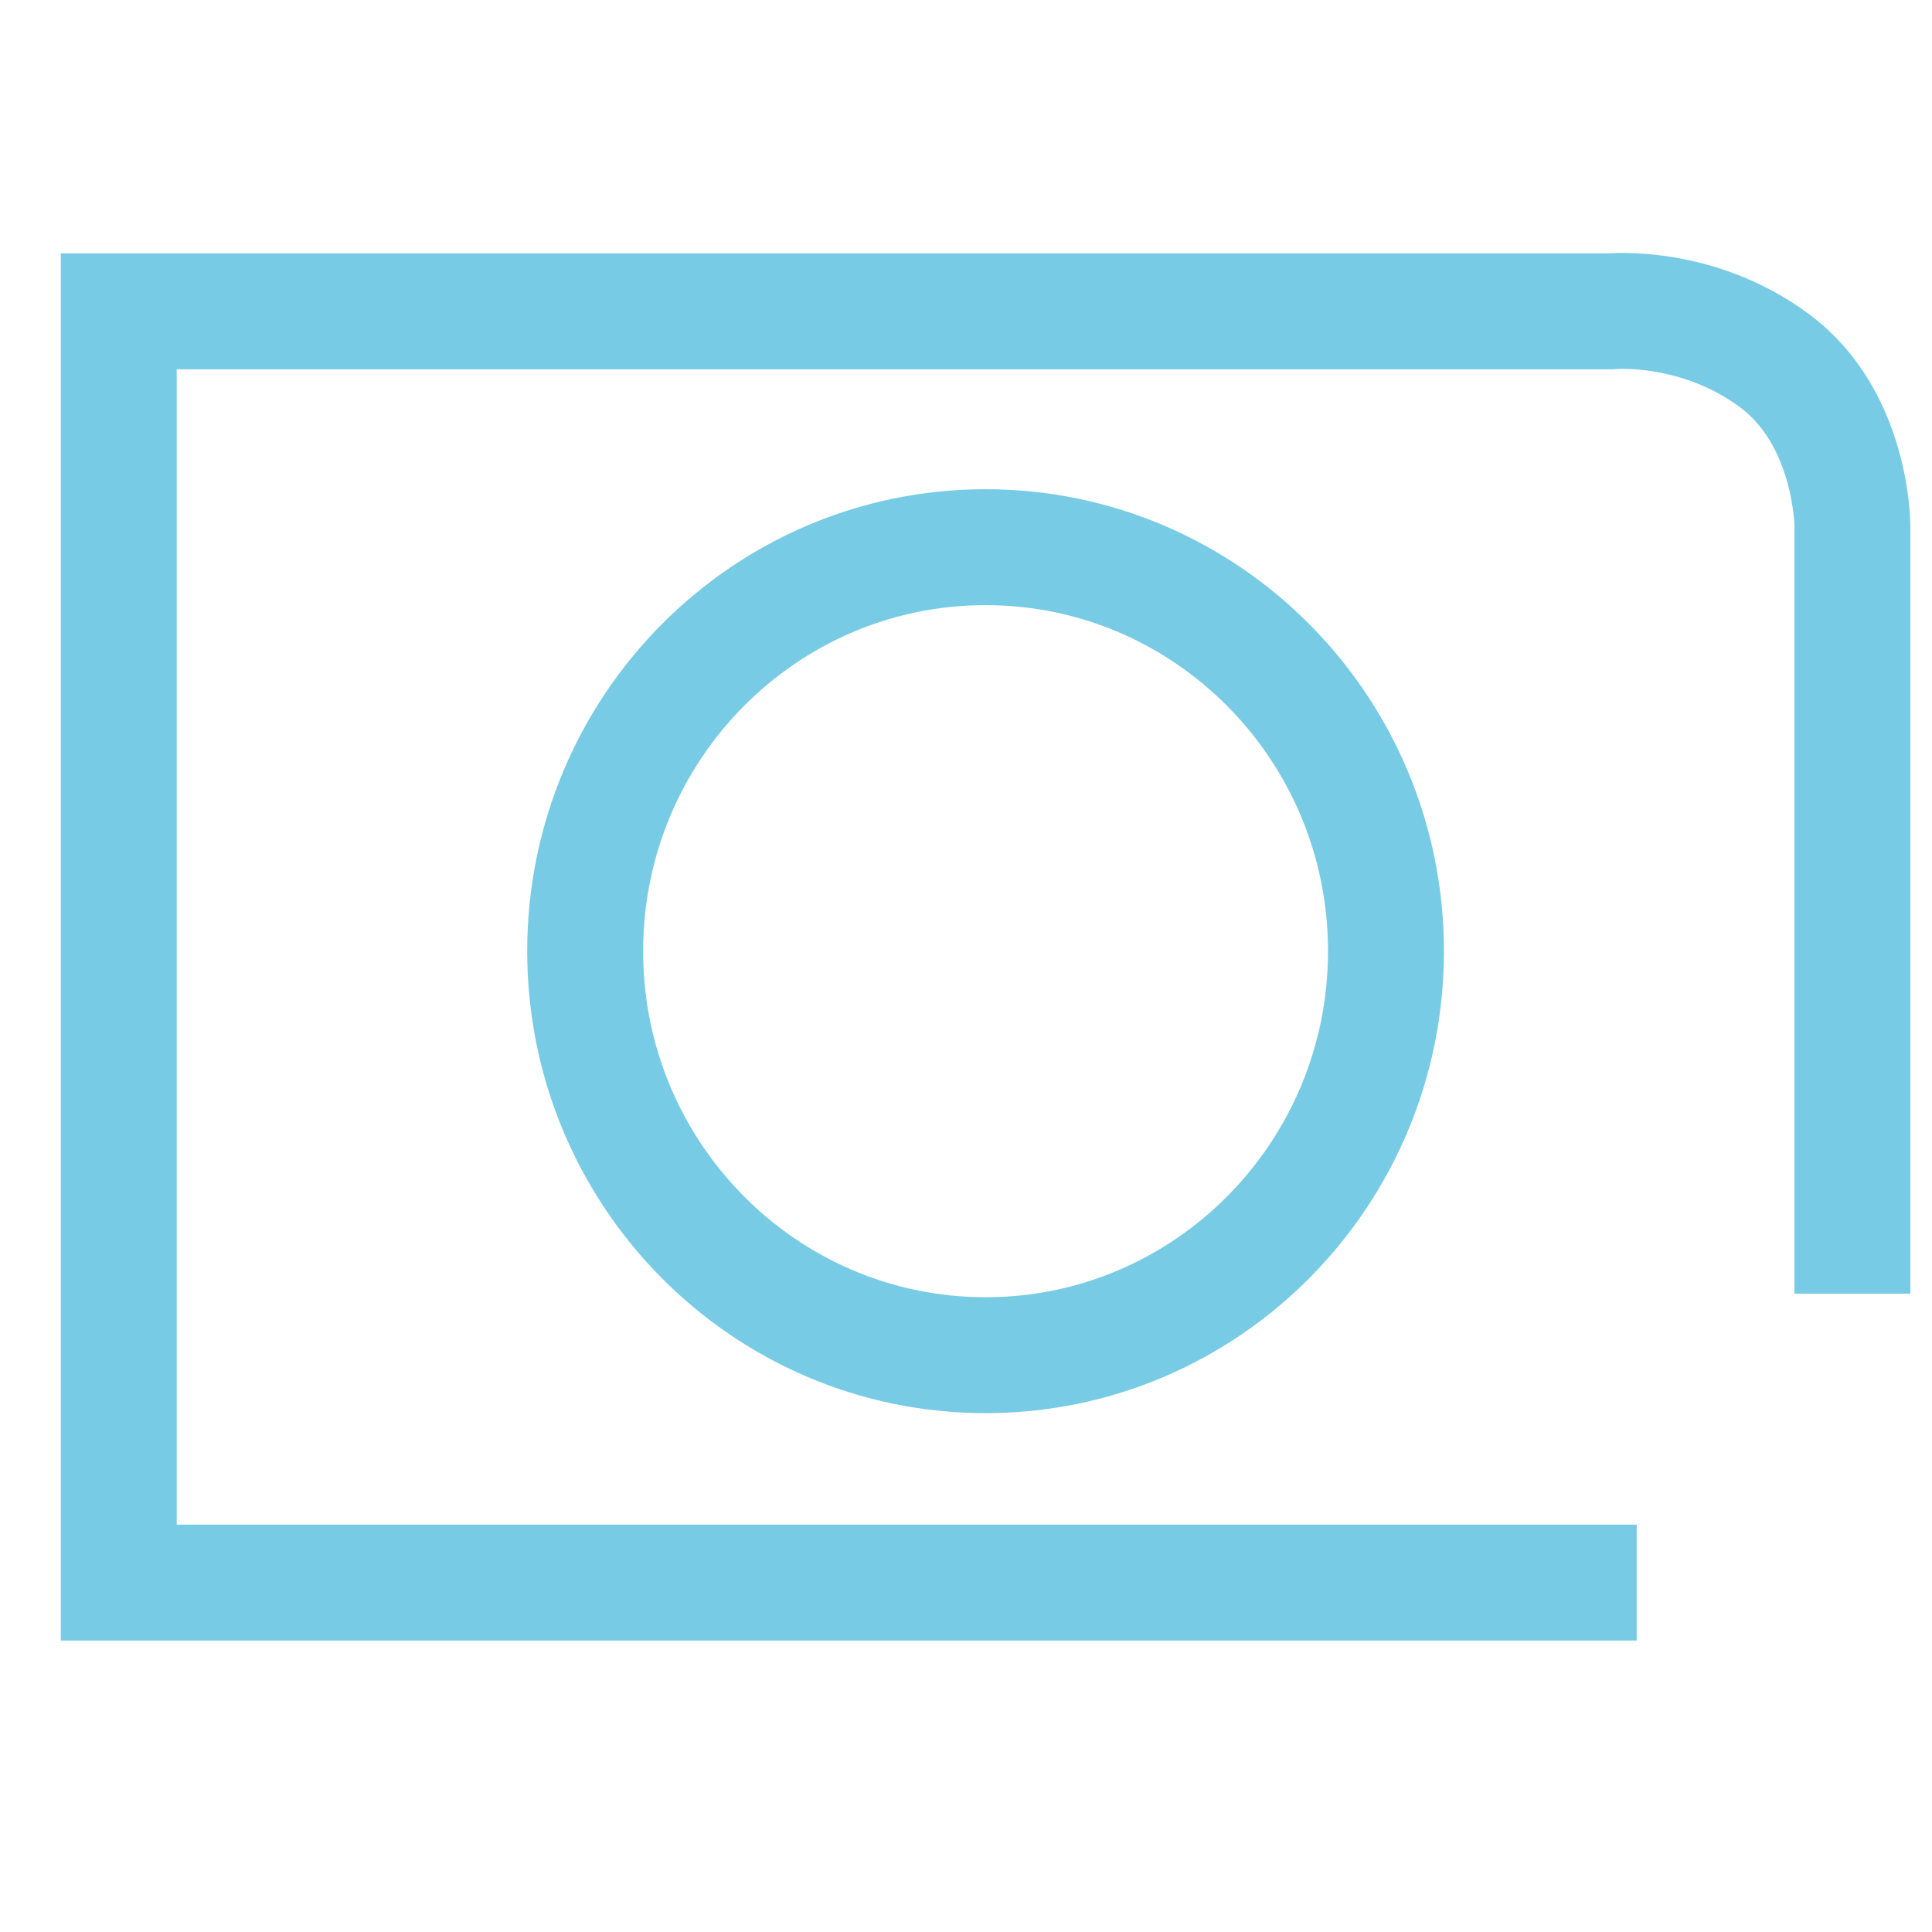
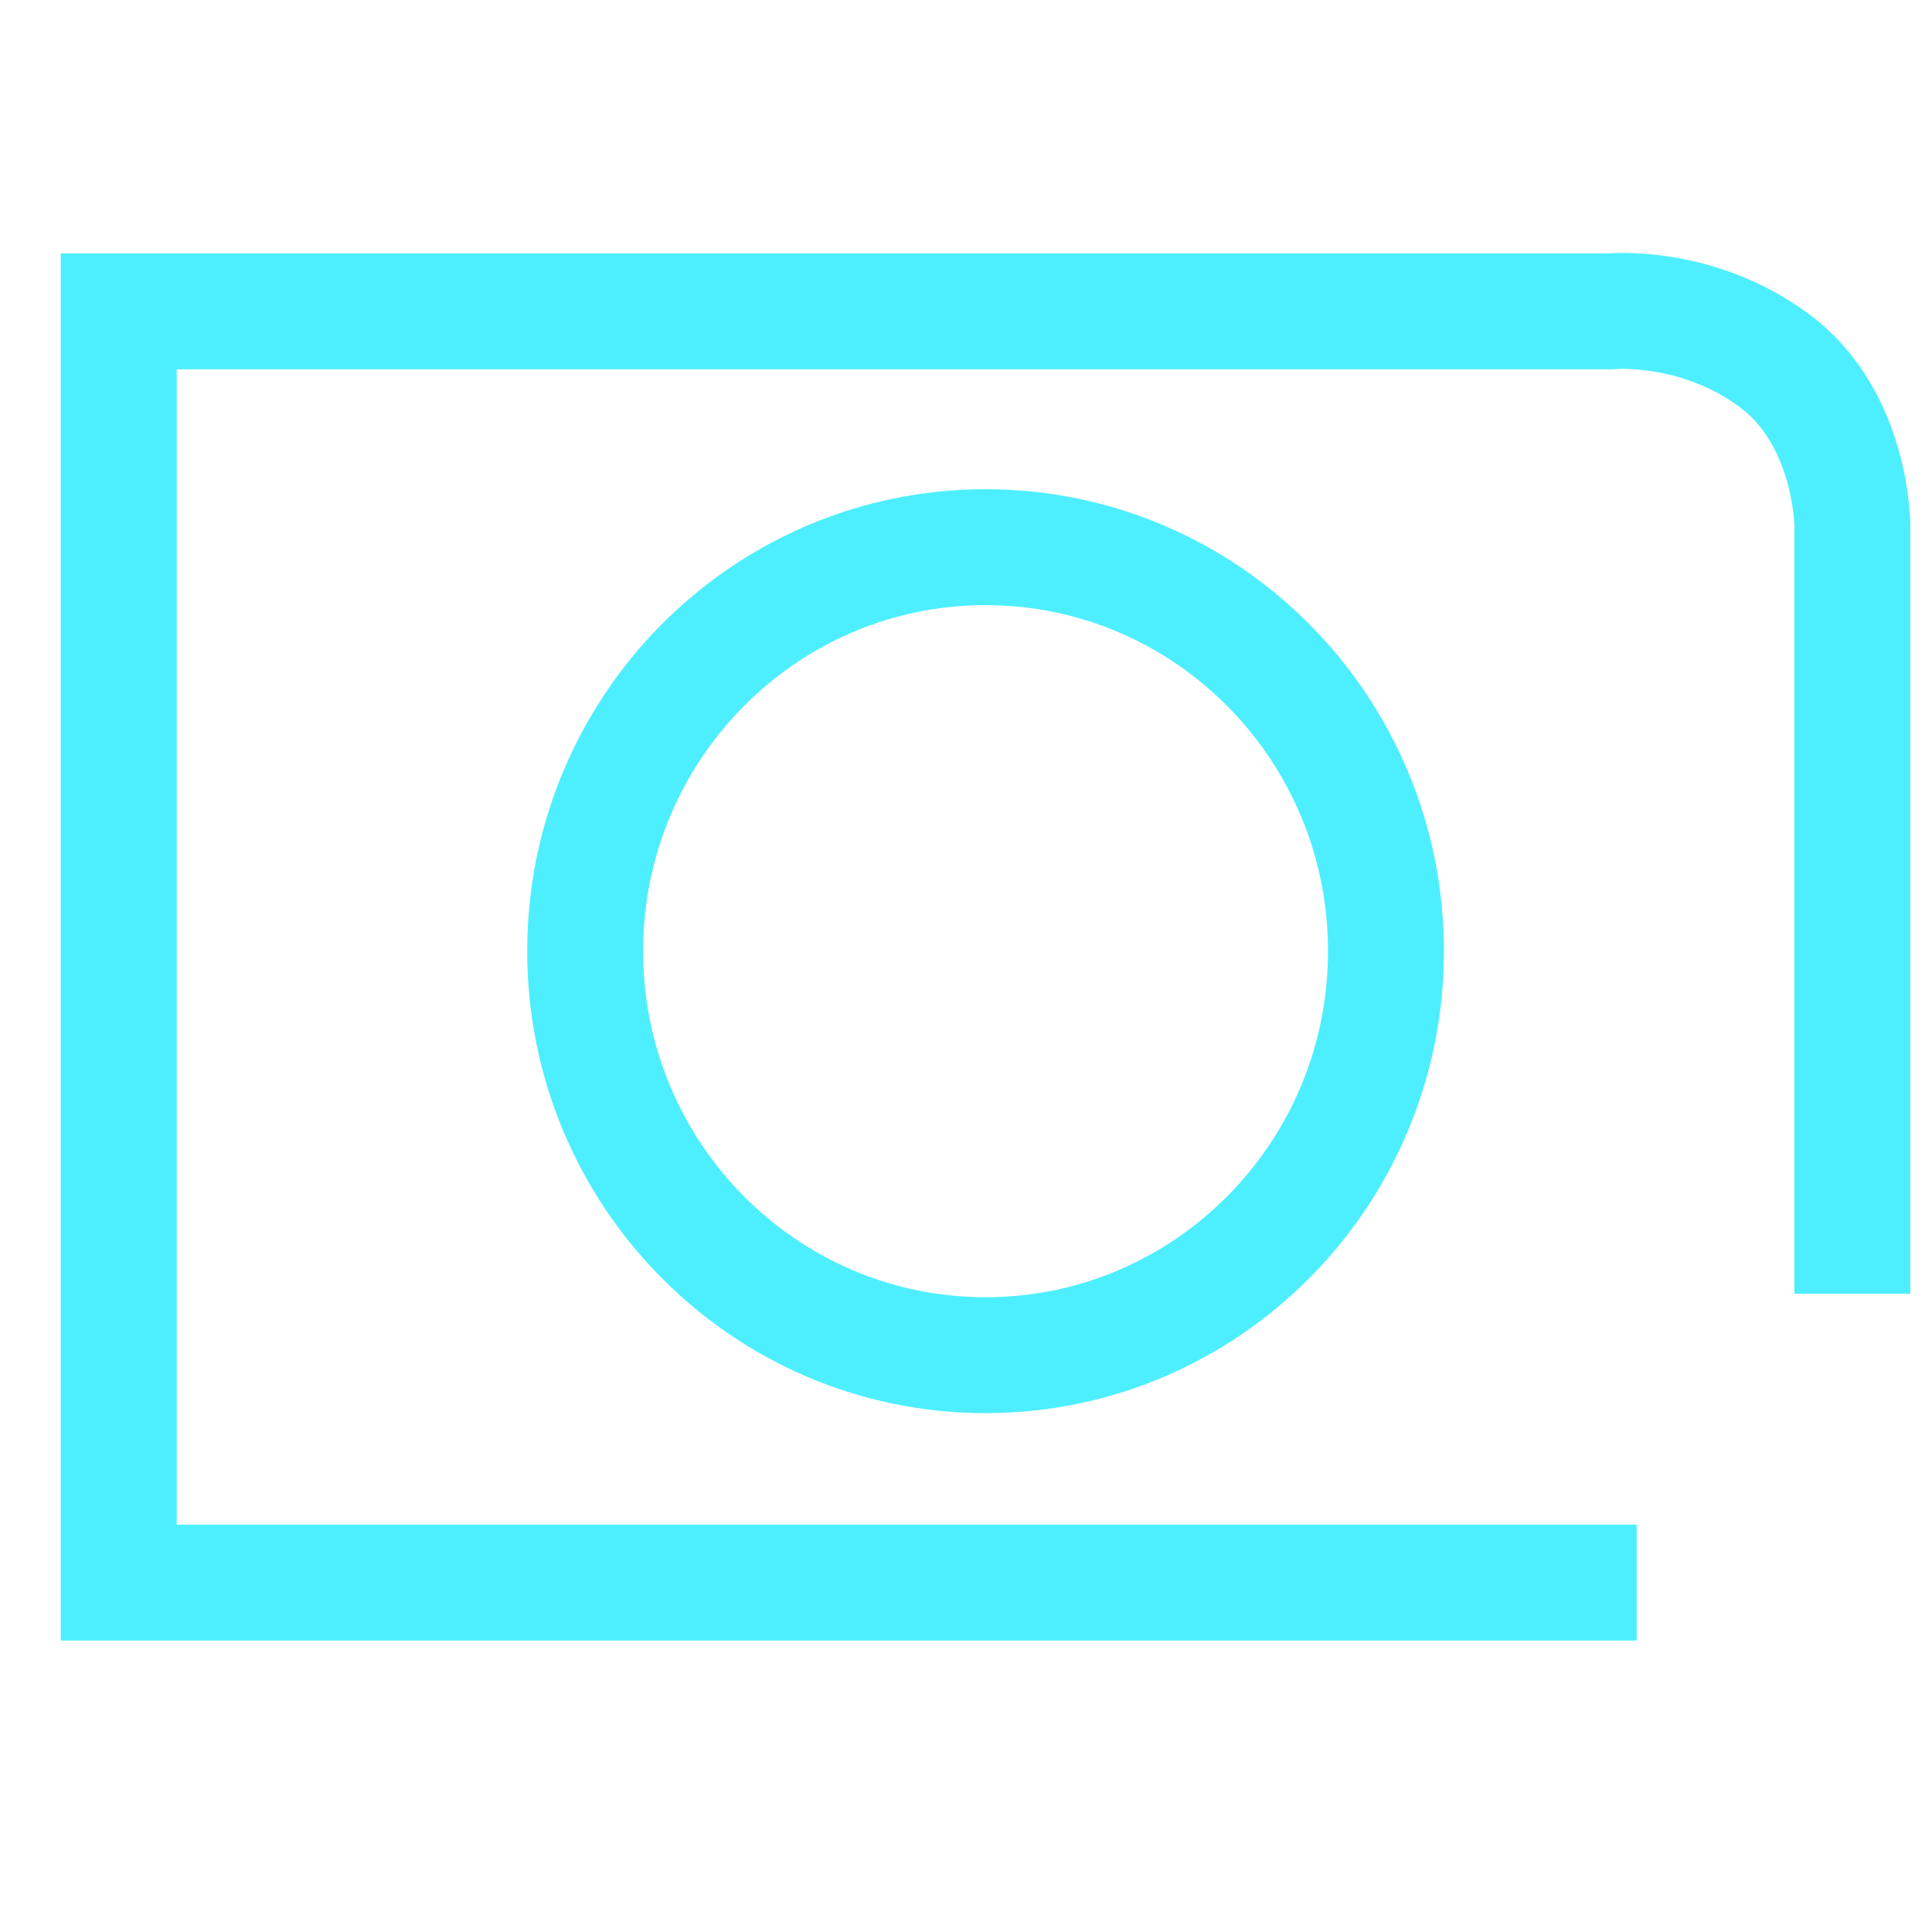
<svg xmlns="http://www.w3.org/2000/svg" version="1.1" id="Ebene_1" x="0px" y="0px" width="50px" height="50px" viewBox="0 0 50 50" enable-background="new 0 0 50 50" xml:space="preserve">
  <g>
-     <path fill="none" stroke="#78CBE4" stroke-width="3" stroke-miterlimit="10" d="M42.358,40.958H3.073V8.057h38.616   c0,0,2.232-0.215,4.241,1.282c2.01,1.495,2.01,4.272,2.01,4.272V33.48" />
-     <path fill="none" stroke="#78CBE4" stroke-width="3" stroke-miterlimit="10" d="M35.869,24.616c0,5.774-4.642,10.456-10.362,10.456   c-5.721,0-10.363-4.682-10.363-10.456c0-5.774,4.642-10.455,10.363-10.455C31.227,14.161,35.869,18.841,35.869,24.616z" />
+     <path fill="none" stroke="#4DEFFF" stroke-width="3" stroke-miterlimit="10" d="M42.357,40.958H3.073V8.057h38.616   c0,0,2.231-0.215,4.24,1.282c2.01,1.495,2.01,4.272,2.01,4.272v19.87" />
+     <path fill="none" stroke="#4DEFFF" stroke-width="3" stroke-miterlimit="10" d="M35.869,24.616c0,5.774-4.643,10.456-10.362,10.456   c-5.721,0-10.363-4.682-10.363-10.456s4.642-10.455,10.363-10.455C31.227,14.161,35.869,18.841,35.869,24.616z" />
  </g>
-   <path fill="none" stroke="#78CBE4" stroke-width="3" stroke-linecap="round" stroke-miterlimit="10" d="M25.3,107.193l2.807-20.466  c0,0,0.586-1.872,0.819-2.223c0.233-0.353,1.052-1.171,1.052-1.171l12.63-9.707c0,0,2.692-2.689,2.924-3.86  c0.415-2.077-1.521-4.795-3.858-4.795H5.885c0,0-4.092,0.584-3.977,4.094c0.117,3.508,2.925,5.615,2.925,5.615l12.28,8.887  c0,0,1.149,1.204,1.519,3.16c0.47,2.453,0.704,5.612,0.704,5.612" />
+   <path fill="none" stroke="#78CBE4" stroke-width="3" stroke-linecap="round" stroke-miterlimit="10" d="M25.3,107.193l2.808-20.467  c0,0,0.586-1.871,0.818-2.223c0.233-0.354,1.053-1.171,1.053-1.171l12.629-9.707c0,0,2.692-2.688,2.925-3.86  c0.415-2.076-1.521-4.795-3.858-4.795H5.885c0,0-4.092,0.584-3.977,4.094c0.117,3.509,2.925,5.615,2.925,5.615l12.28,8.887  c0,0,1.149,1.205,1.519,3.16c0.47,2.453,0.704,5.612,0.704,5.612" />
  <g>
    <ellipse fill="none" stroke="#78CBE4" stroke-width="3" stroke-linecap="round" stroke-miterlimit="10" cx="94.492" cy="75.953" rx="4.686" ry="4.414" />
-     <path fill="none" stroke="#78CBE4" stroke-width="3" stroke-linecap="round" stroke-miterlimit="10" d="M107.197,101.16   c5.811-3.811,9.634-10.263,9.634-17.577c0-11.706-9.782-21.197-21.848-21.197c-12.068,0-21.851,9.491-21.851,21.197   c0,11.705,9.782,21.196,21.851,21.196V86.578" />
+     <path fill="none" stroke="#78CBE4" stroke-width="3" stroke-linecap="round" stroke-miterlimit="10" d="M107.197,101.16   c5.811-3.811,9.634-10.264,9.634-17.577c0-11.706-9.782-21.196-21.849-21.196c-12.067,0-21.851,9.49-21.851,21.196   c0,11.705,9.782,21.196,21.851,21.196V86.578" />
  </g>
  <g>
-     <path fill="none" stroke="#78CBE4" stroke-width="3" stroke-miterlimit="10" d="M114.239,25.013c0-5.21,1.179-12.663-2.021-16.292   c-3.793-4.302-12.474-4.326-18.672-4.326c-11.425,0-20.69,9.231-20.69,20.618s9.266,20.618,20.69,20.618   C104.975,45.631,114.239,36.399,114.239,25.013z" />
+     <path fill="none" stroke="#78CBE4" stroke-width="3" stroke-miterlimit="10" d="M114.238,25.013c0-5.21,1.18-12.663-2.021-16.292   c-3.793-4.302-12.474-4.326-18.672-4.326c-11.425,0-20.69,9.231-20.69,20.618s9.267,20.618,20.69,20.618   C104.975,45.631,114.238,36.398,114.238,25.013z" />
    <polyline fill="none" stroke="#78CBE4" stroke-width="3" stroke-miterlimit="10" points="96.936,17.659 90.448,24.58    96.792,31.213  " />
  </g>
  <g>
-     <ellipse fill="none" stroke="#78CBE4" stroke-width="3" stroke-miterlimit="10" cx="94.617" cy="133.072" rx="5.481" ry="5.532" />
-     <path fill="none" stroke="#78CBE4" stroke-width="3" stroke-miterlimit="10" d="M109.382,133.32   c0,7.827-13.433,27.703-14.122,27.703c-1.088,0-14.223-19.876-14.223-27.703c0-7.828,6.344-14.175,14.172-14.175   S109.382,125.492,109.382,133.32z" />
+     <ellipse fill="none" stroke="#78CBE4" stroke-width="3" stroke-miterlimit="10" cx="94.617" cy="133.072" rx="5.48" ry="5.532" />
+     <path fill="none" stroke="#78CBE4" stroke-width="3" stroke-miterlimit="10" d="M109.382,133.32   c0,7.826-13.433,27.703-14.122,27.703c-1.088,0-14.223-19.877-14.223-27.703c0-7.828,6.344-14.176,14.172-14.176   S109.382,125.492,109.382,133.32z" />
  </g>
  <g>
    <g>
-       <path fill="none" stroke="#78CBE4" stroke-width="3" stroke-linecap="round" stroke-miterlimit="10" d="M15.335,156.018v-32.836    h28.731v32.275c0,0,0.188,1.867-1.119,3.547c-1.306,1.679-3.731,1.679-3.731,1.679H21.865" />
-       <polyline fill="none" stroke="#78CBE4" stroke-width="3" stroke-linecap="round" stroke-miterlimit="10" points="8.432,150.98     8.432,116.651 37.723,116.651   " />
+       <path fill="none" stroke="#78CBE4" stroke-width="3" stroke-linecap="round" stroke-miterlimit="10" d="M15.335,156.018v-32.836    h28.731v32.275c0,0,0.188,1.867-1.119,3.547s-3.731,1.68-3.731,1.68H21.865" />
+       <polyline fill="none" stroke="#78CBE4" stroke-width="3" stroke-linecap="round" stroke-miterlimit="10" points="8.432,150.98     8.432,116.65 37.723,116.65   " />
    </g>
  </g>
</svg>
